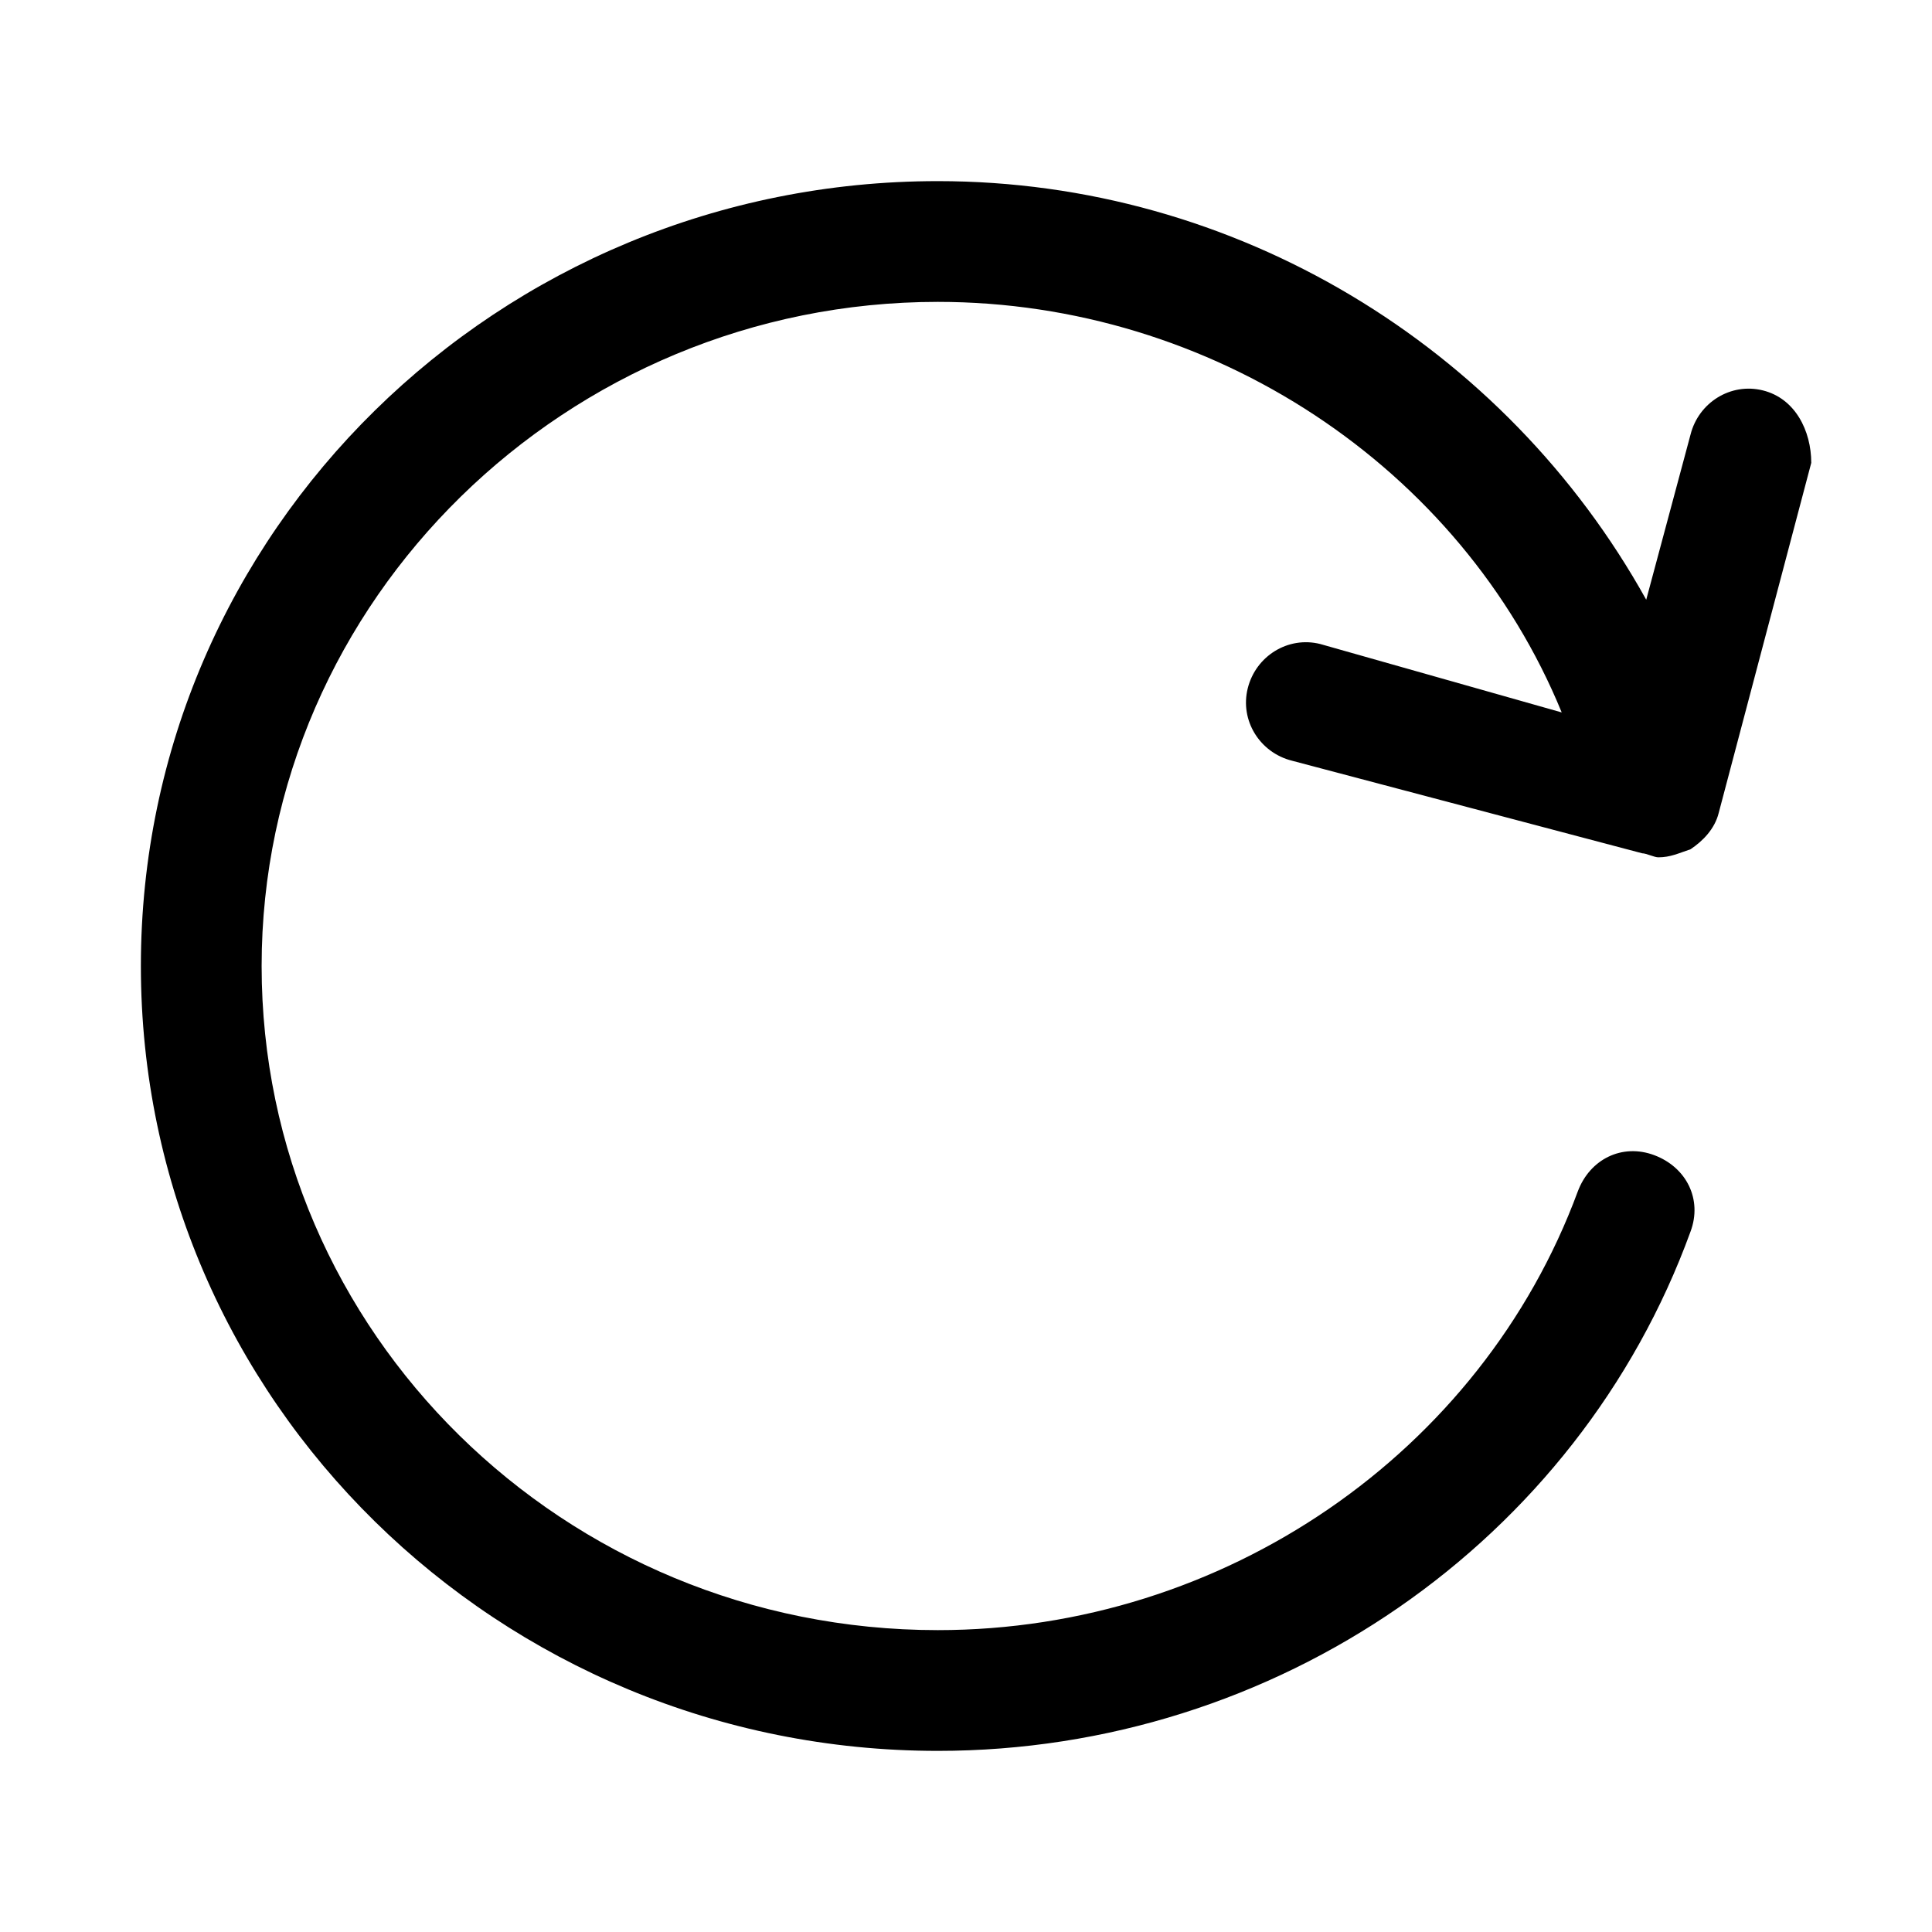
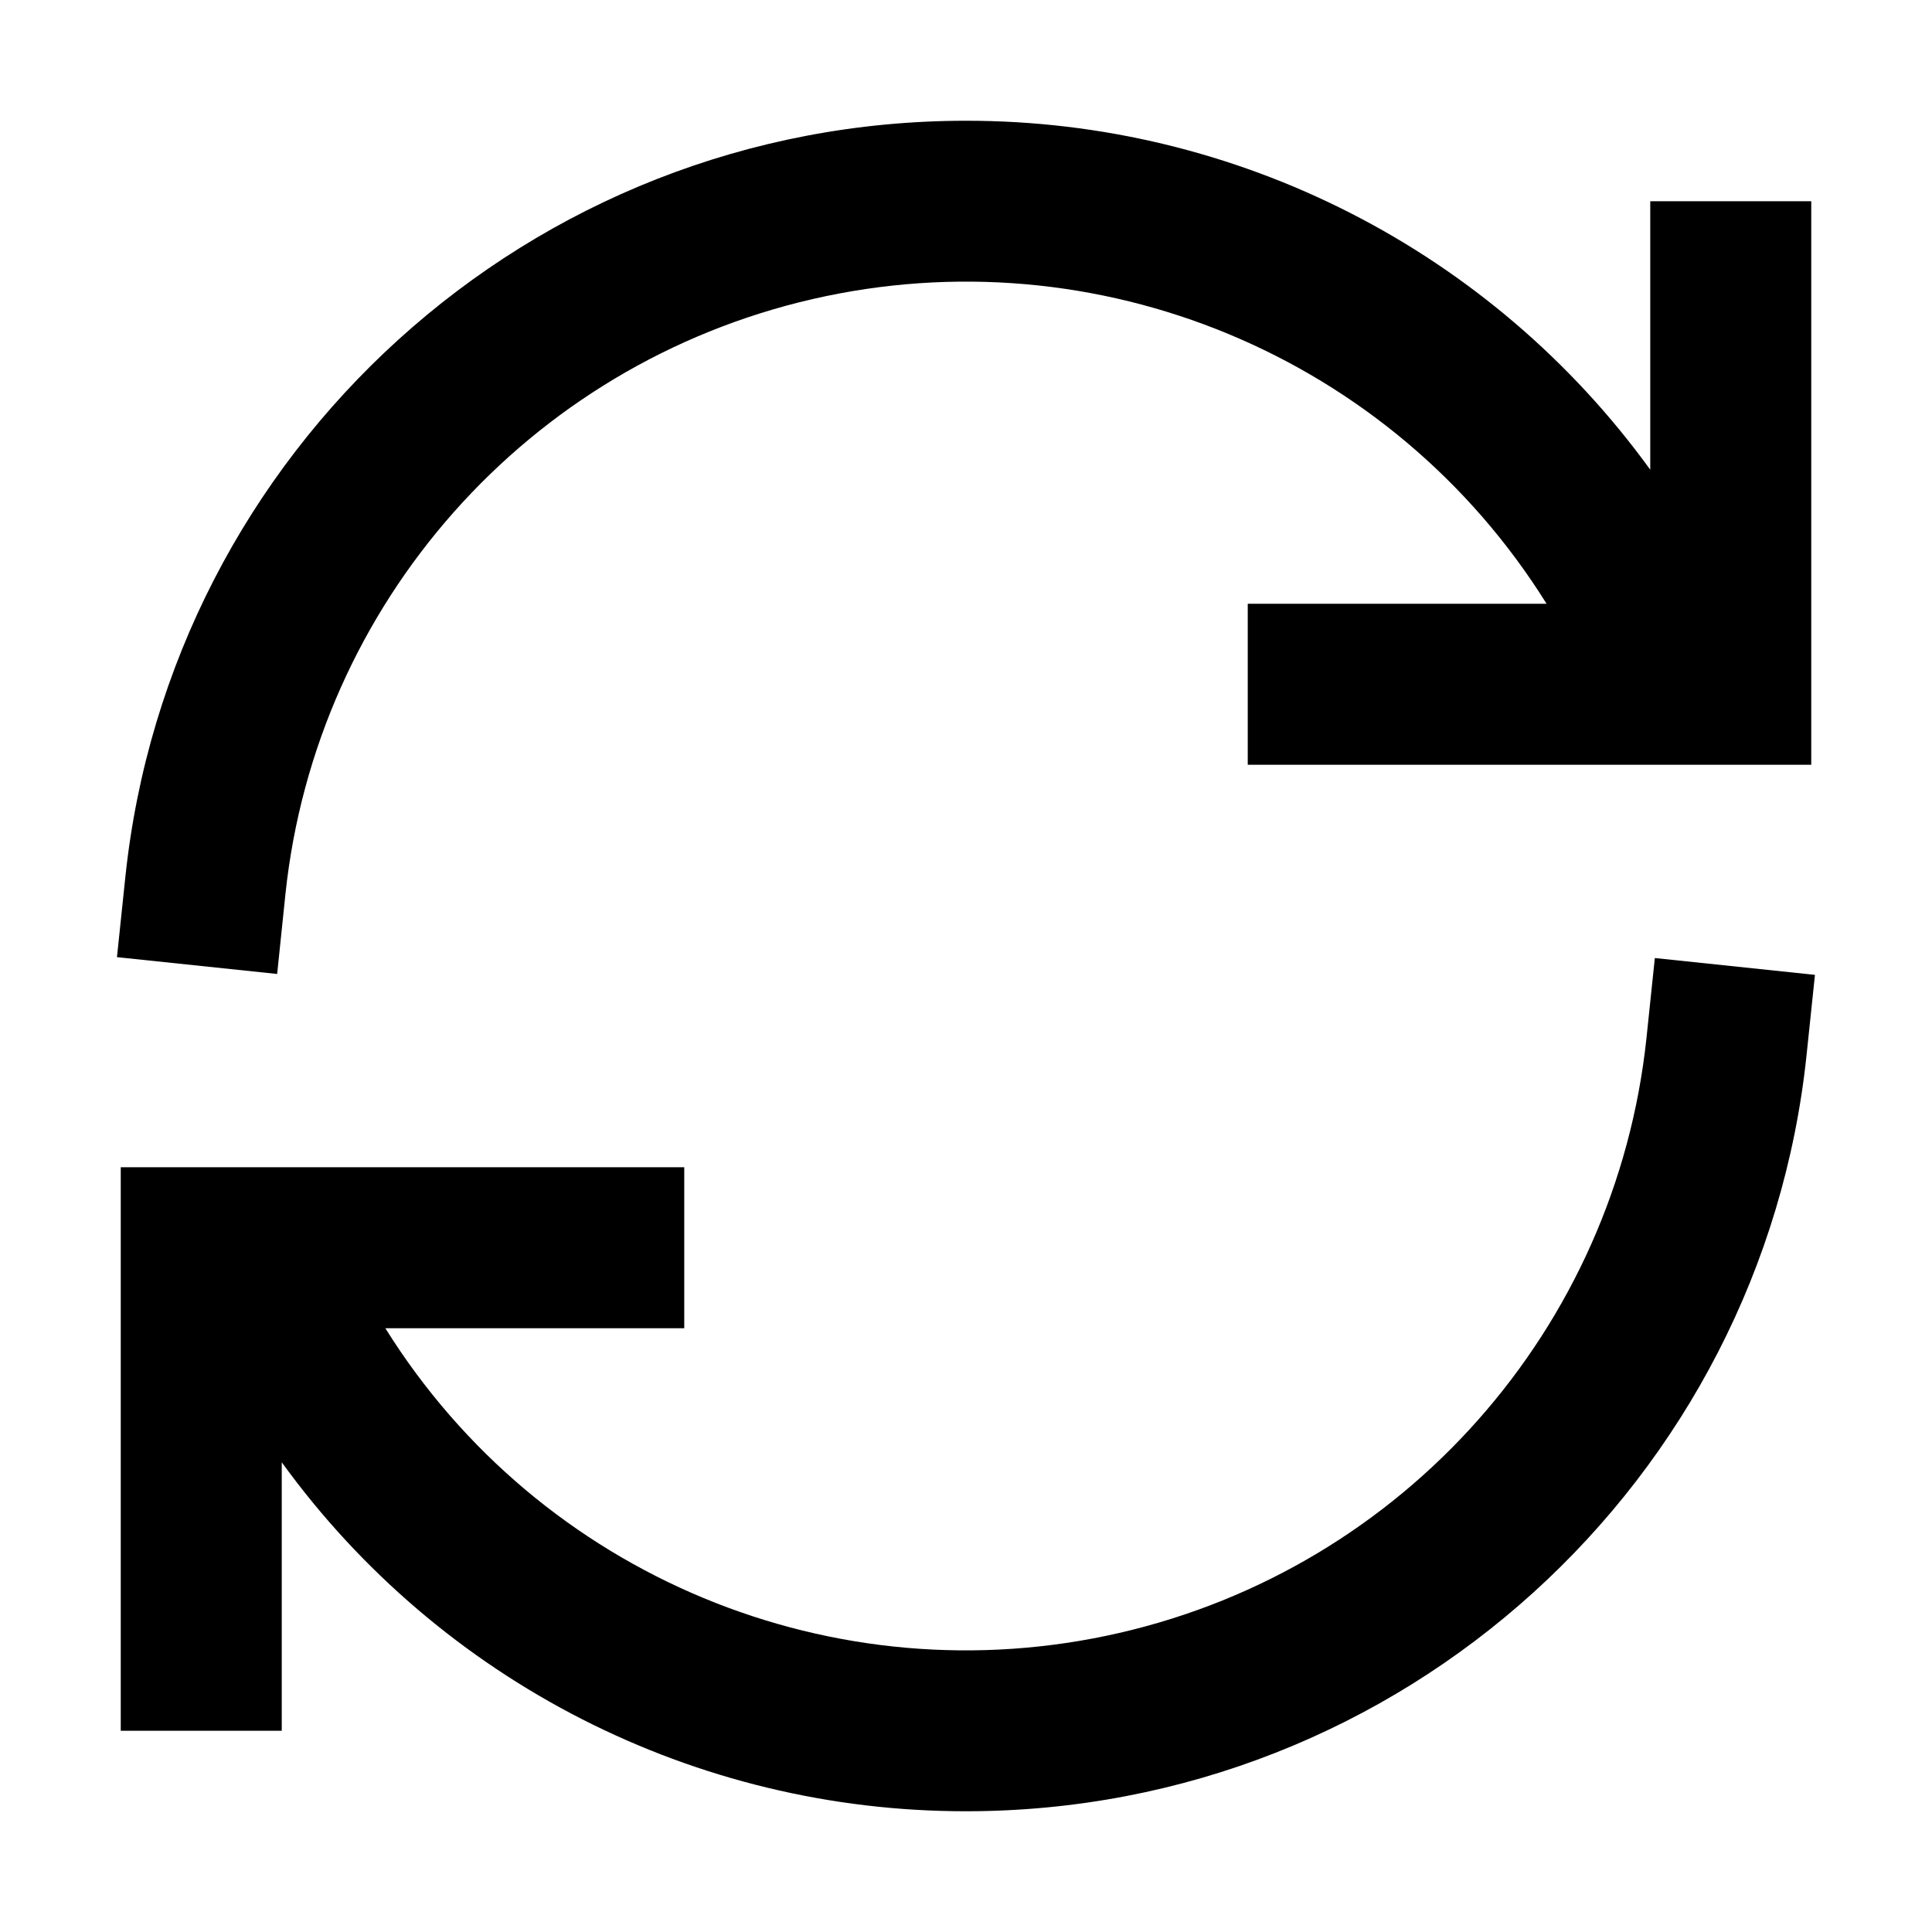
- <svg xmlns="http://www.w3.org/2000/svg" t="1692167947080" class="icon" viewBox="0 0 1024 1024" version="1.1" p-id="5547" width="200" height="200">
-   <path d="M934.4 206.933c-17.067-4.267-34.133 6.4-38.4 23.467l-23.467 87.467C797.867 183.467 654.933 96 497.067 96 264.533 96 74.667 281.6 74.667 512s189.867 416 422.4 416c179.2 0 339.2-110.933 398.933-275.2 6.4-17.067-2.133-34.133-19.2-40.533-17.067-6.4-34.133 2.133-40.533 19.2-51.2 138.667-187.733 232.533-339.2 232.533C298.667 864 138.667 706.133 138.667 512S300.8 160 497.067 160c145.067 0 277.333 87.467 330.667 217.6l-128-36.267c-17.067-4.267-34.133 6.4-38.4 23.467-4.267 17.067 6.4 34.133 23.467 38.4l185.6 49.067c2.133 0 6.4 2.133 8.533 2.133 6.4 0 10.667-2.133 17.067-4.267 6.4-4.267 12.8-10.667 14.933-19.2l49.067-185.6c0-17.067-8.533-34.133-25.6-38.4z" p-id="5548" />
+ <svg xmlns="http://www.w3.org/2000/svg" t="1758524702731" class="icon" viewBox="0 0 1024 1024" version="1.1" p-id="2983" width="200" height="200">
+   <path d="M874.667 248.96A447.36 447.36 0 0 0 512 64c-231.552 0-421.973 175.573-445.568 400.896l-4.437 42.411 84.907 8.917 4.395-42.453A362.709 362.709 0 0 1 819.712 320H661.333v85.333h298.667v-298.667h-85.333v142.293z m2.432 258.816l-4.437 42.453A362.709 362.709 0 0 1 204.245 704H362.667v-85.333h-298.667v298.667h85.333v-142.293A447.36 447.36 0 0 0 512 960c231.509 0 421.973-175.573 445.525-400.896l4.437-42.411-84.864-8.917z" lee="#000000" p-id="2984" />
</svg>
